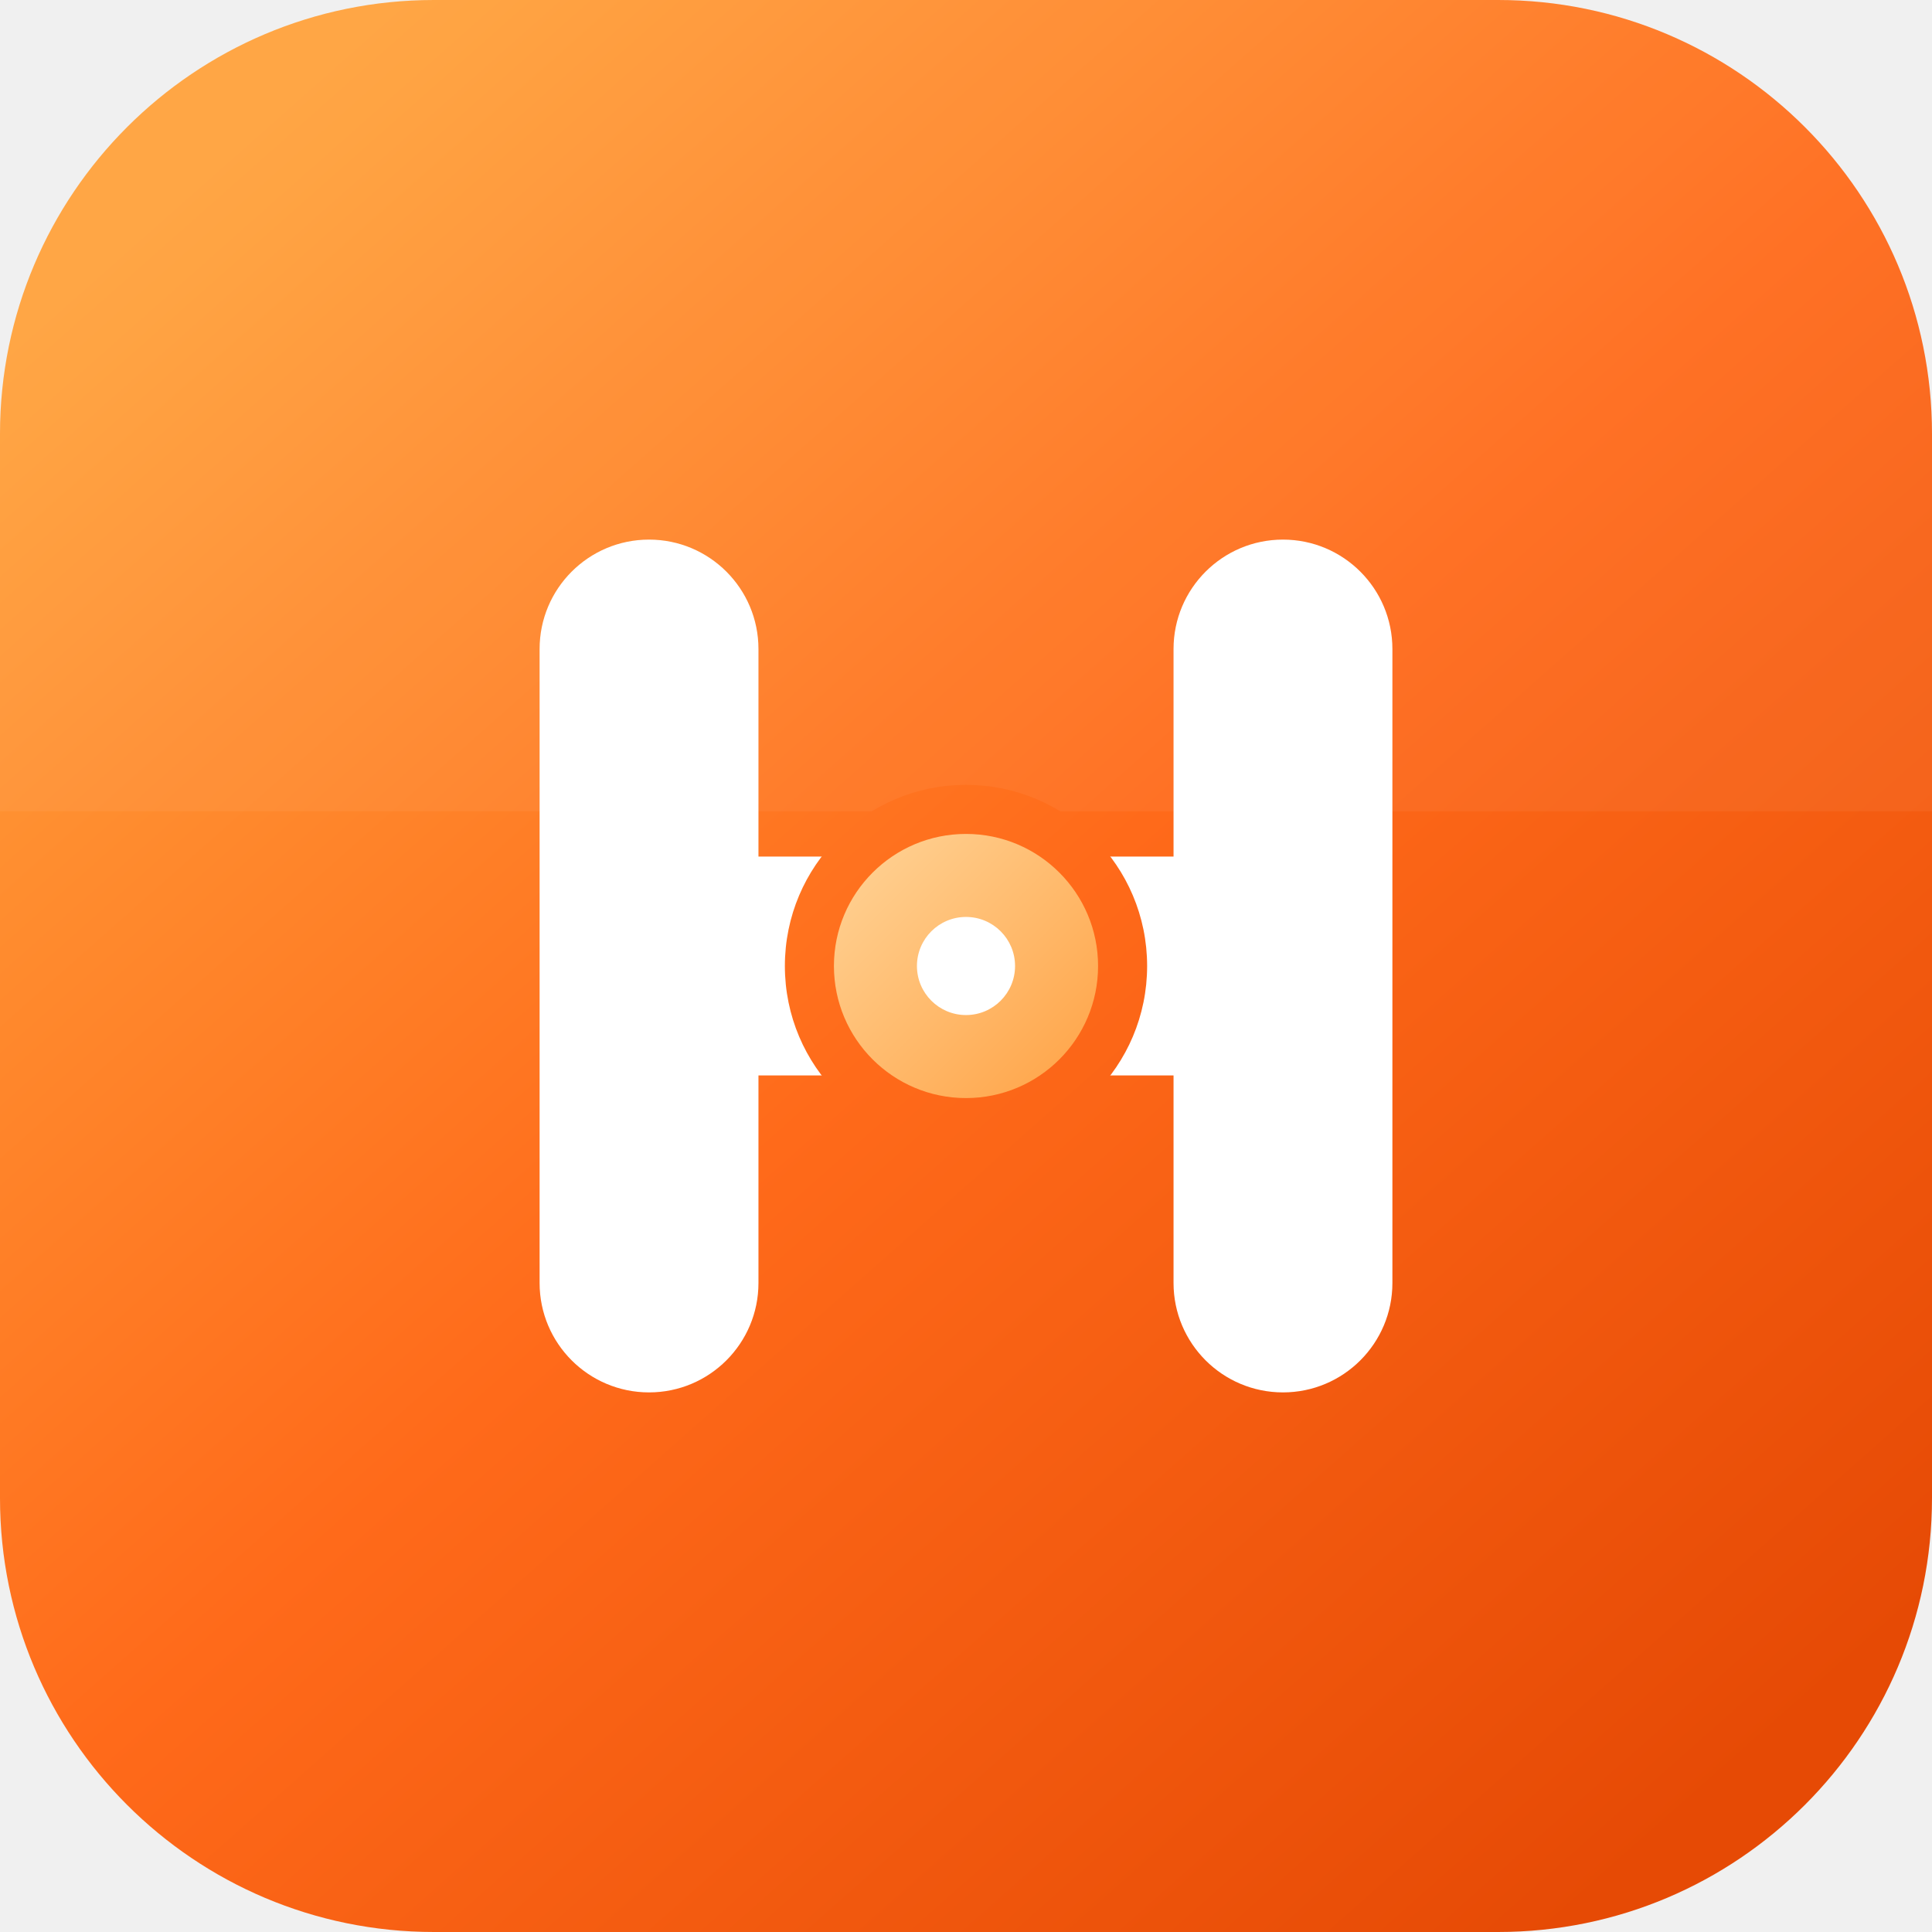
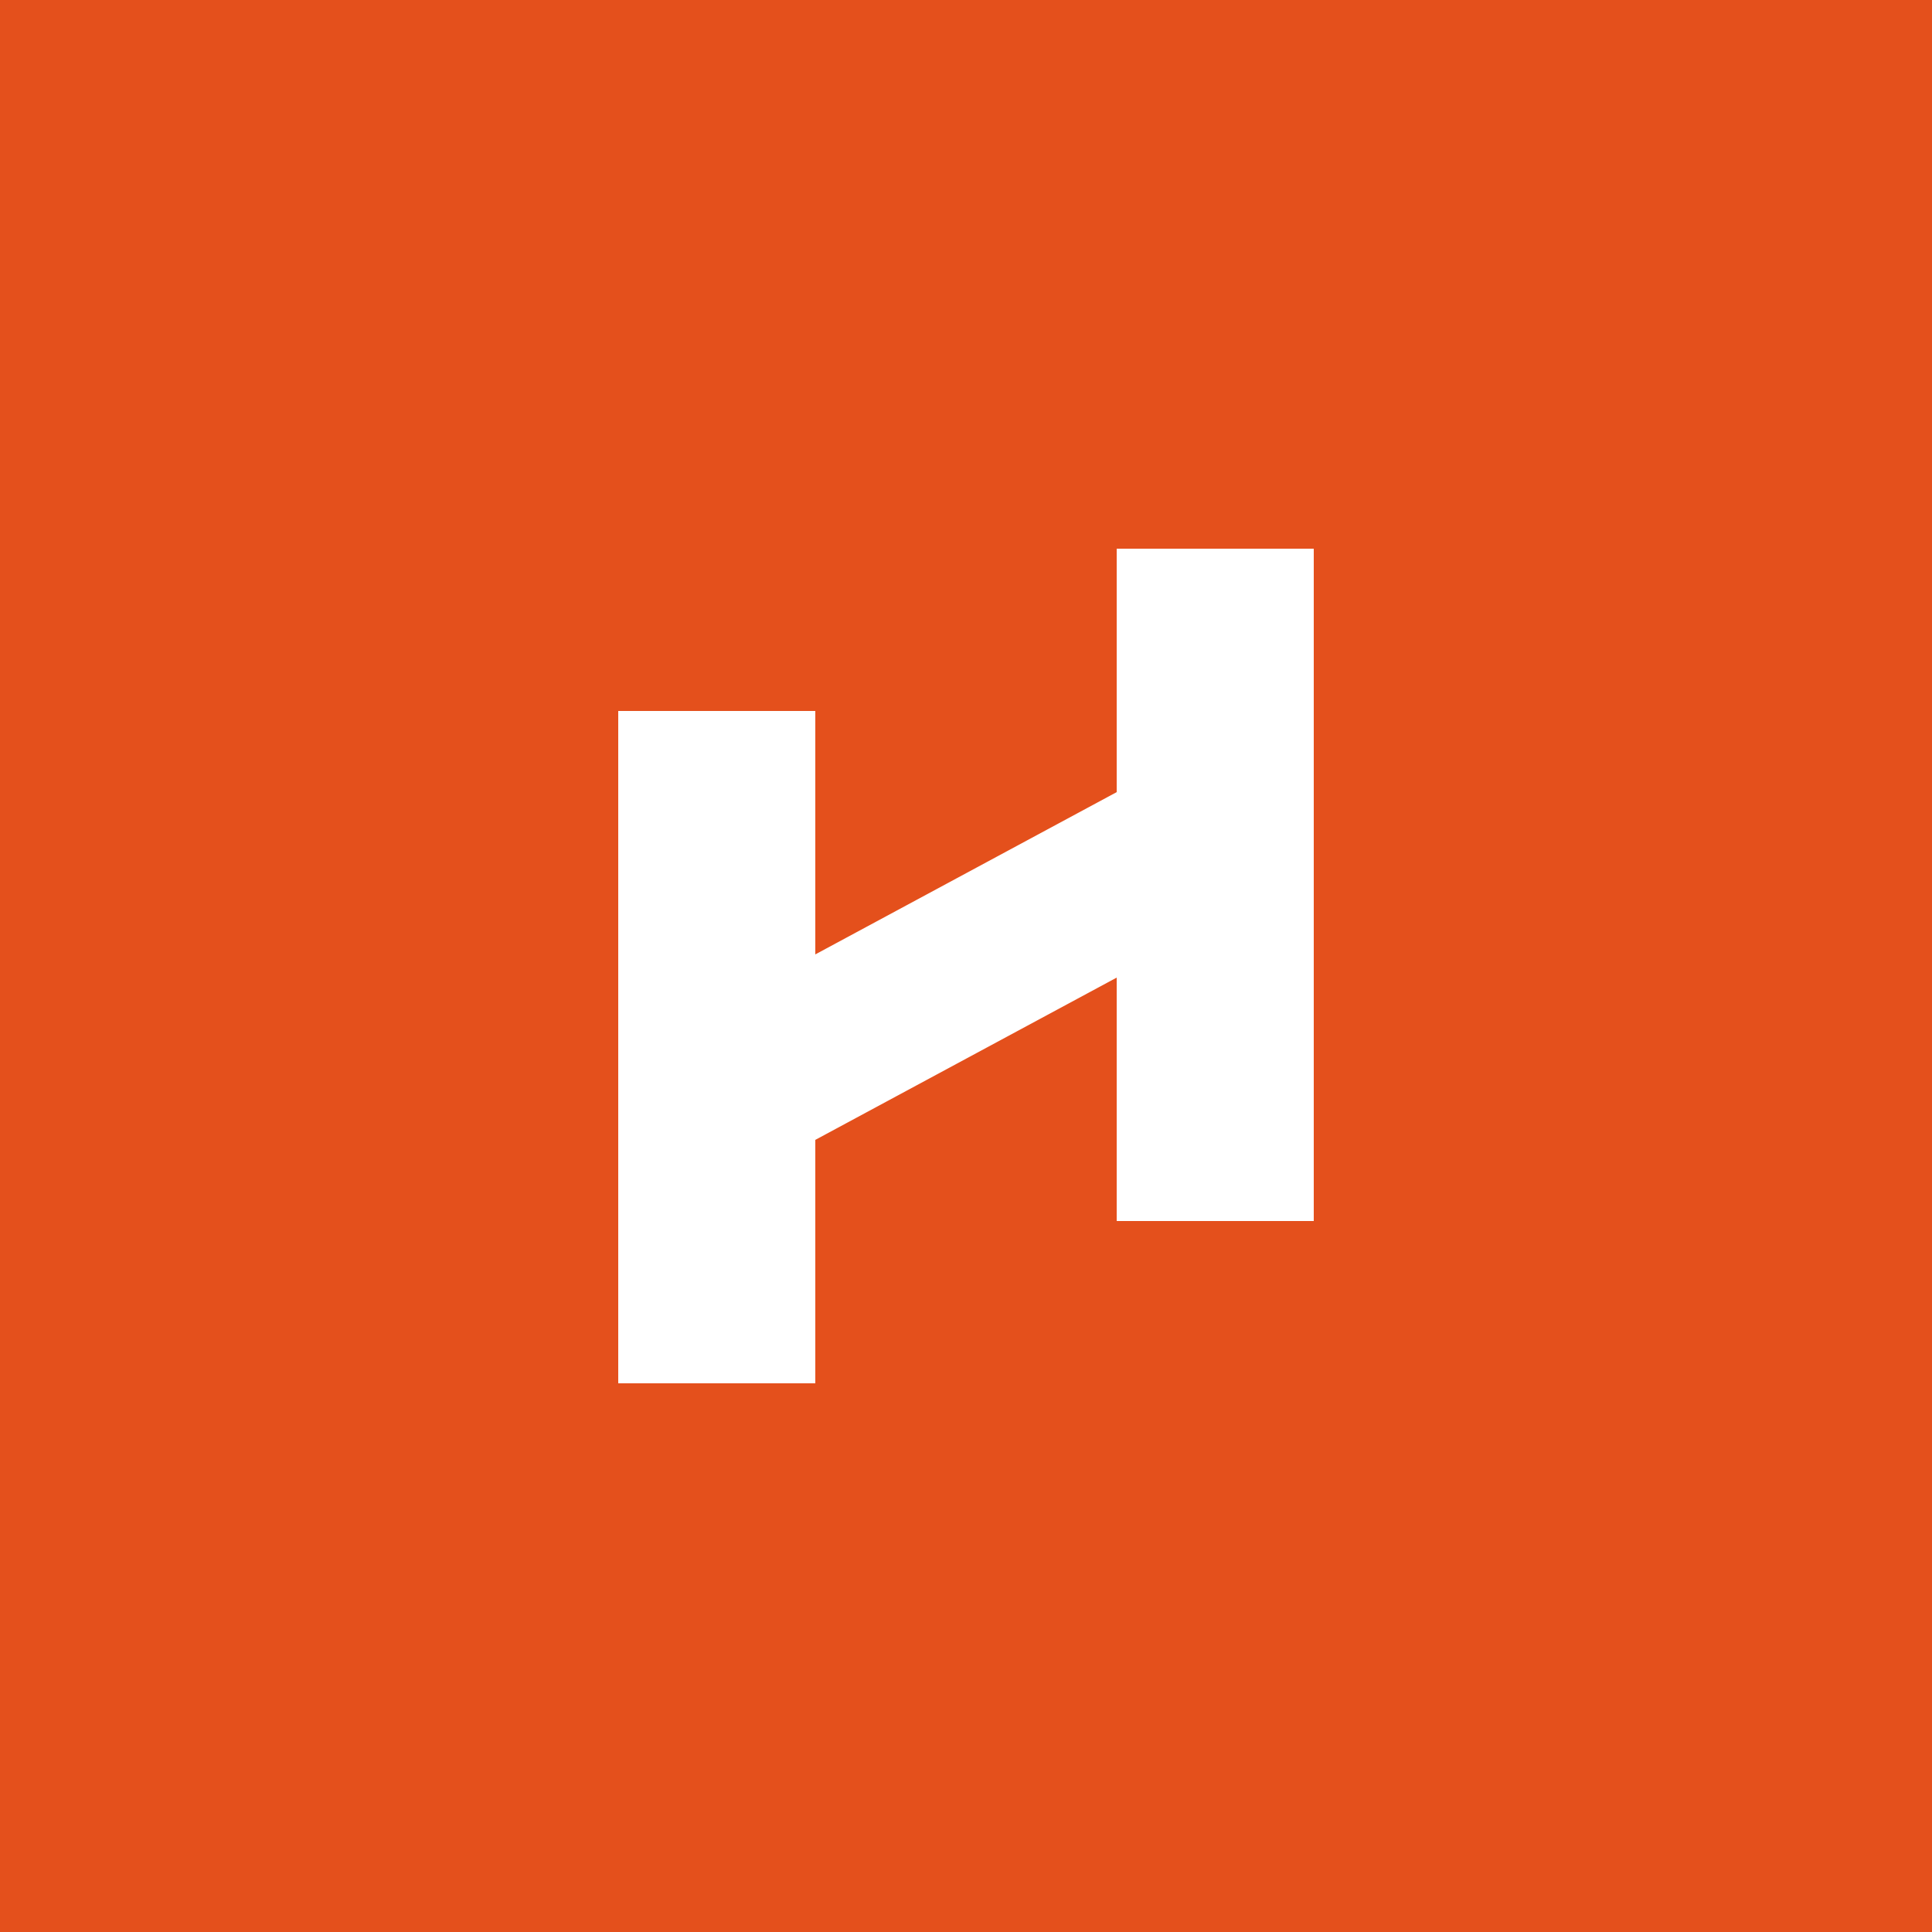
- <svg xmlns="http://www.w3.org/2000/svg" width="1024" height="1024" viewBox="0 0 1024 1024" fill="none">
-   <defs>
-     <linearGradient id="bg" x1="120" y1="80" x2="900" y2="960" gradientUnits="userSpaceOnUse">
-       <stop offset="0" stop-color="#ffa23c" />
-       <stop offset="0.5" stop-color="#ff6a1a" />
-       <stop offset="1" stop-color="#e64a05" />
-     </linearGradient>
-     <linearGradient id="hub" x1="430" y1="430" x2="594" y2="594" gradientUnits="userSpaceOnUse">
-       <stop offset="0" stop-color="#ffd9a0" />
-       <stop offset="1" stop-color="#ff9d3c" />
-     </linearGradient>
-   </defs>
-   <rect width="1024" height="1024" rx="230" fill="url(#bg)" />
-   <path d="M0 230 A230 230 0 0 1 230 0 H794 A230 230 0 0 1 1024 230 V430 H0 Z" fill="#ffffff" opacity="0.05" />
-   <g fill="#ffffff">
-     <rect x="286" y="286" width="116" height="452" rx="58" />
-     <rect x="622" y="286" width="116" height="452" rx="58" />
-     <rect x="344" y="454" width="336" height="116" rx="58" />
-   </g>
-   <circle cx="512" cy="512" r="96" fill="url(#bg)" />
-   <circle cx="512" cy="512" r="70" fill="url(#hub)" />
-   <circle cx="512" cy="512" r="26" fill="#ffffff" />
+ <svg xmlns="http://www.w3.org/2000/svg" width="1024" height="1024" viewBox="0 0 100 100">
+   <rect width="100" height="100" fill="#E4501C" />
+   <path transform="translate(50 50) scale(0.6) translate(-50 -50)" fill="#fff" d="M20 28H37V49L63 35V14H80V72H63V51L37 65V86H20Z" />
</svg>
